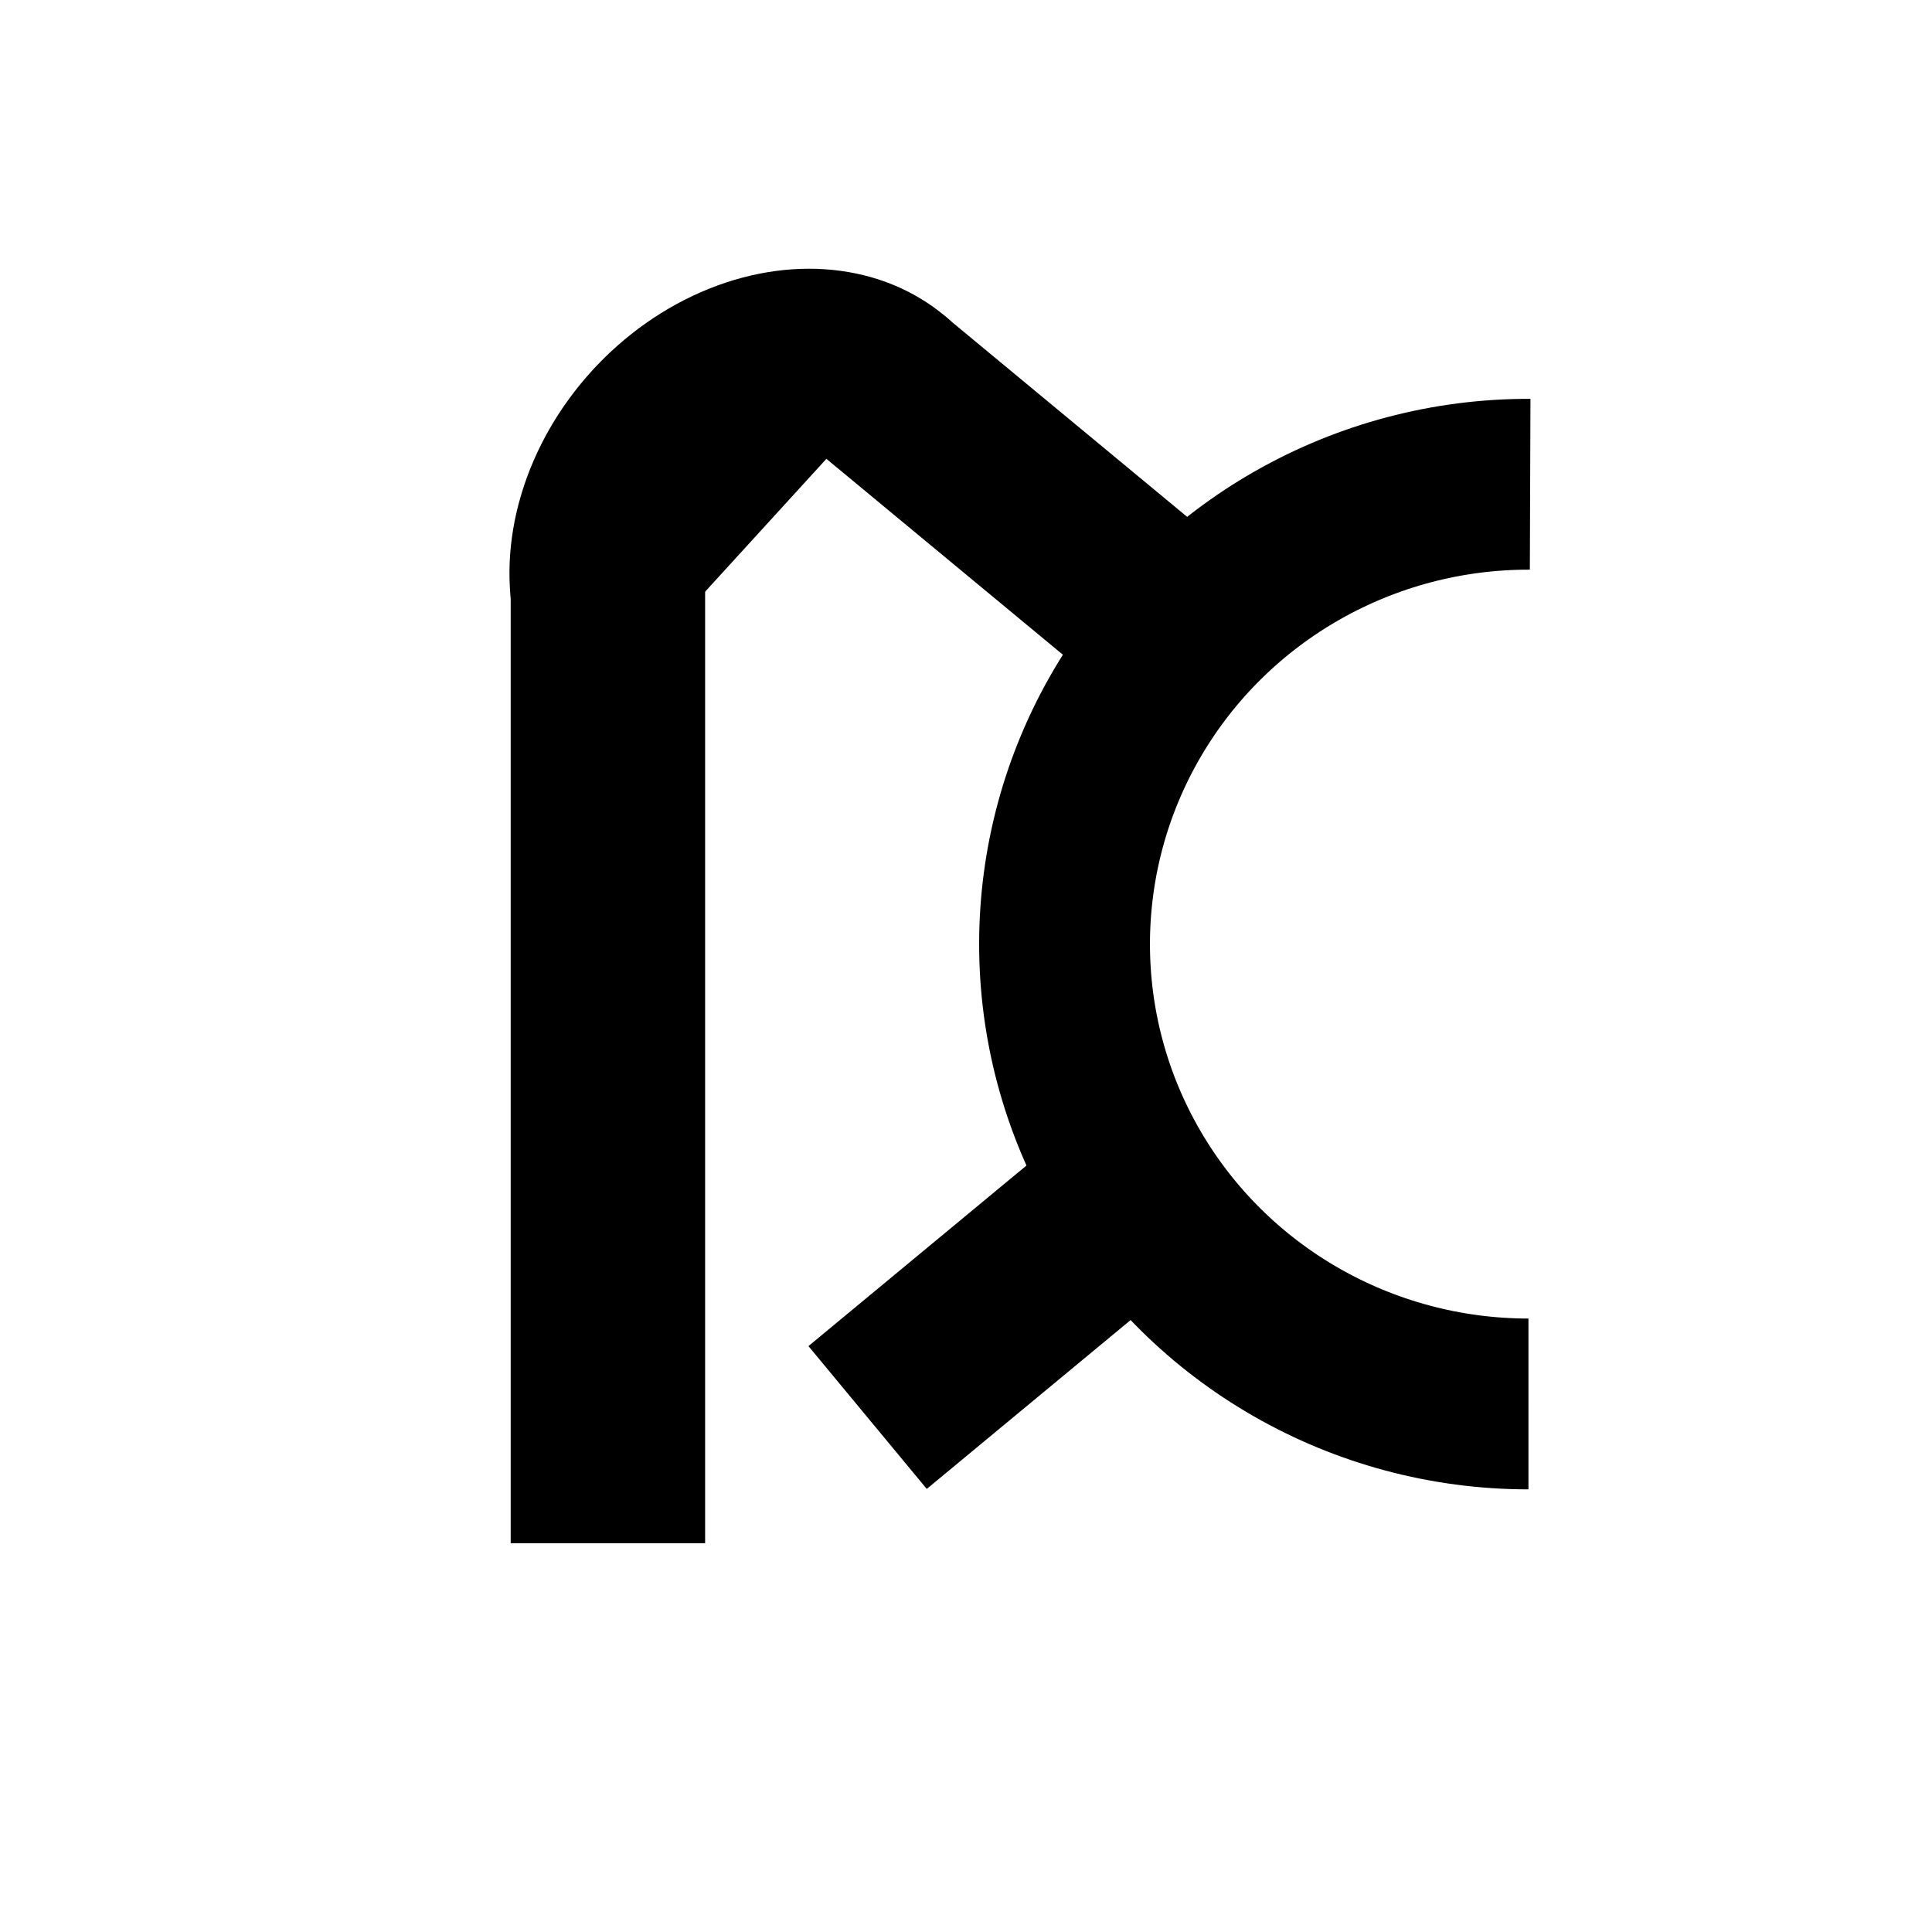
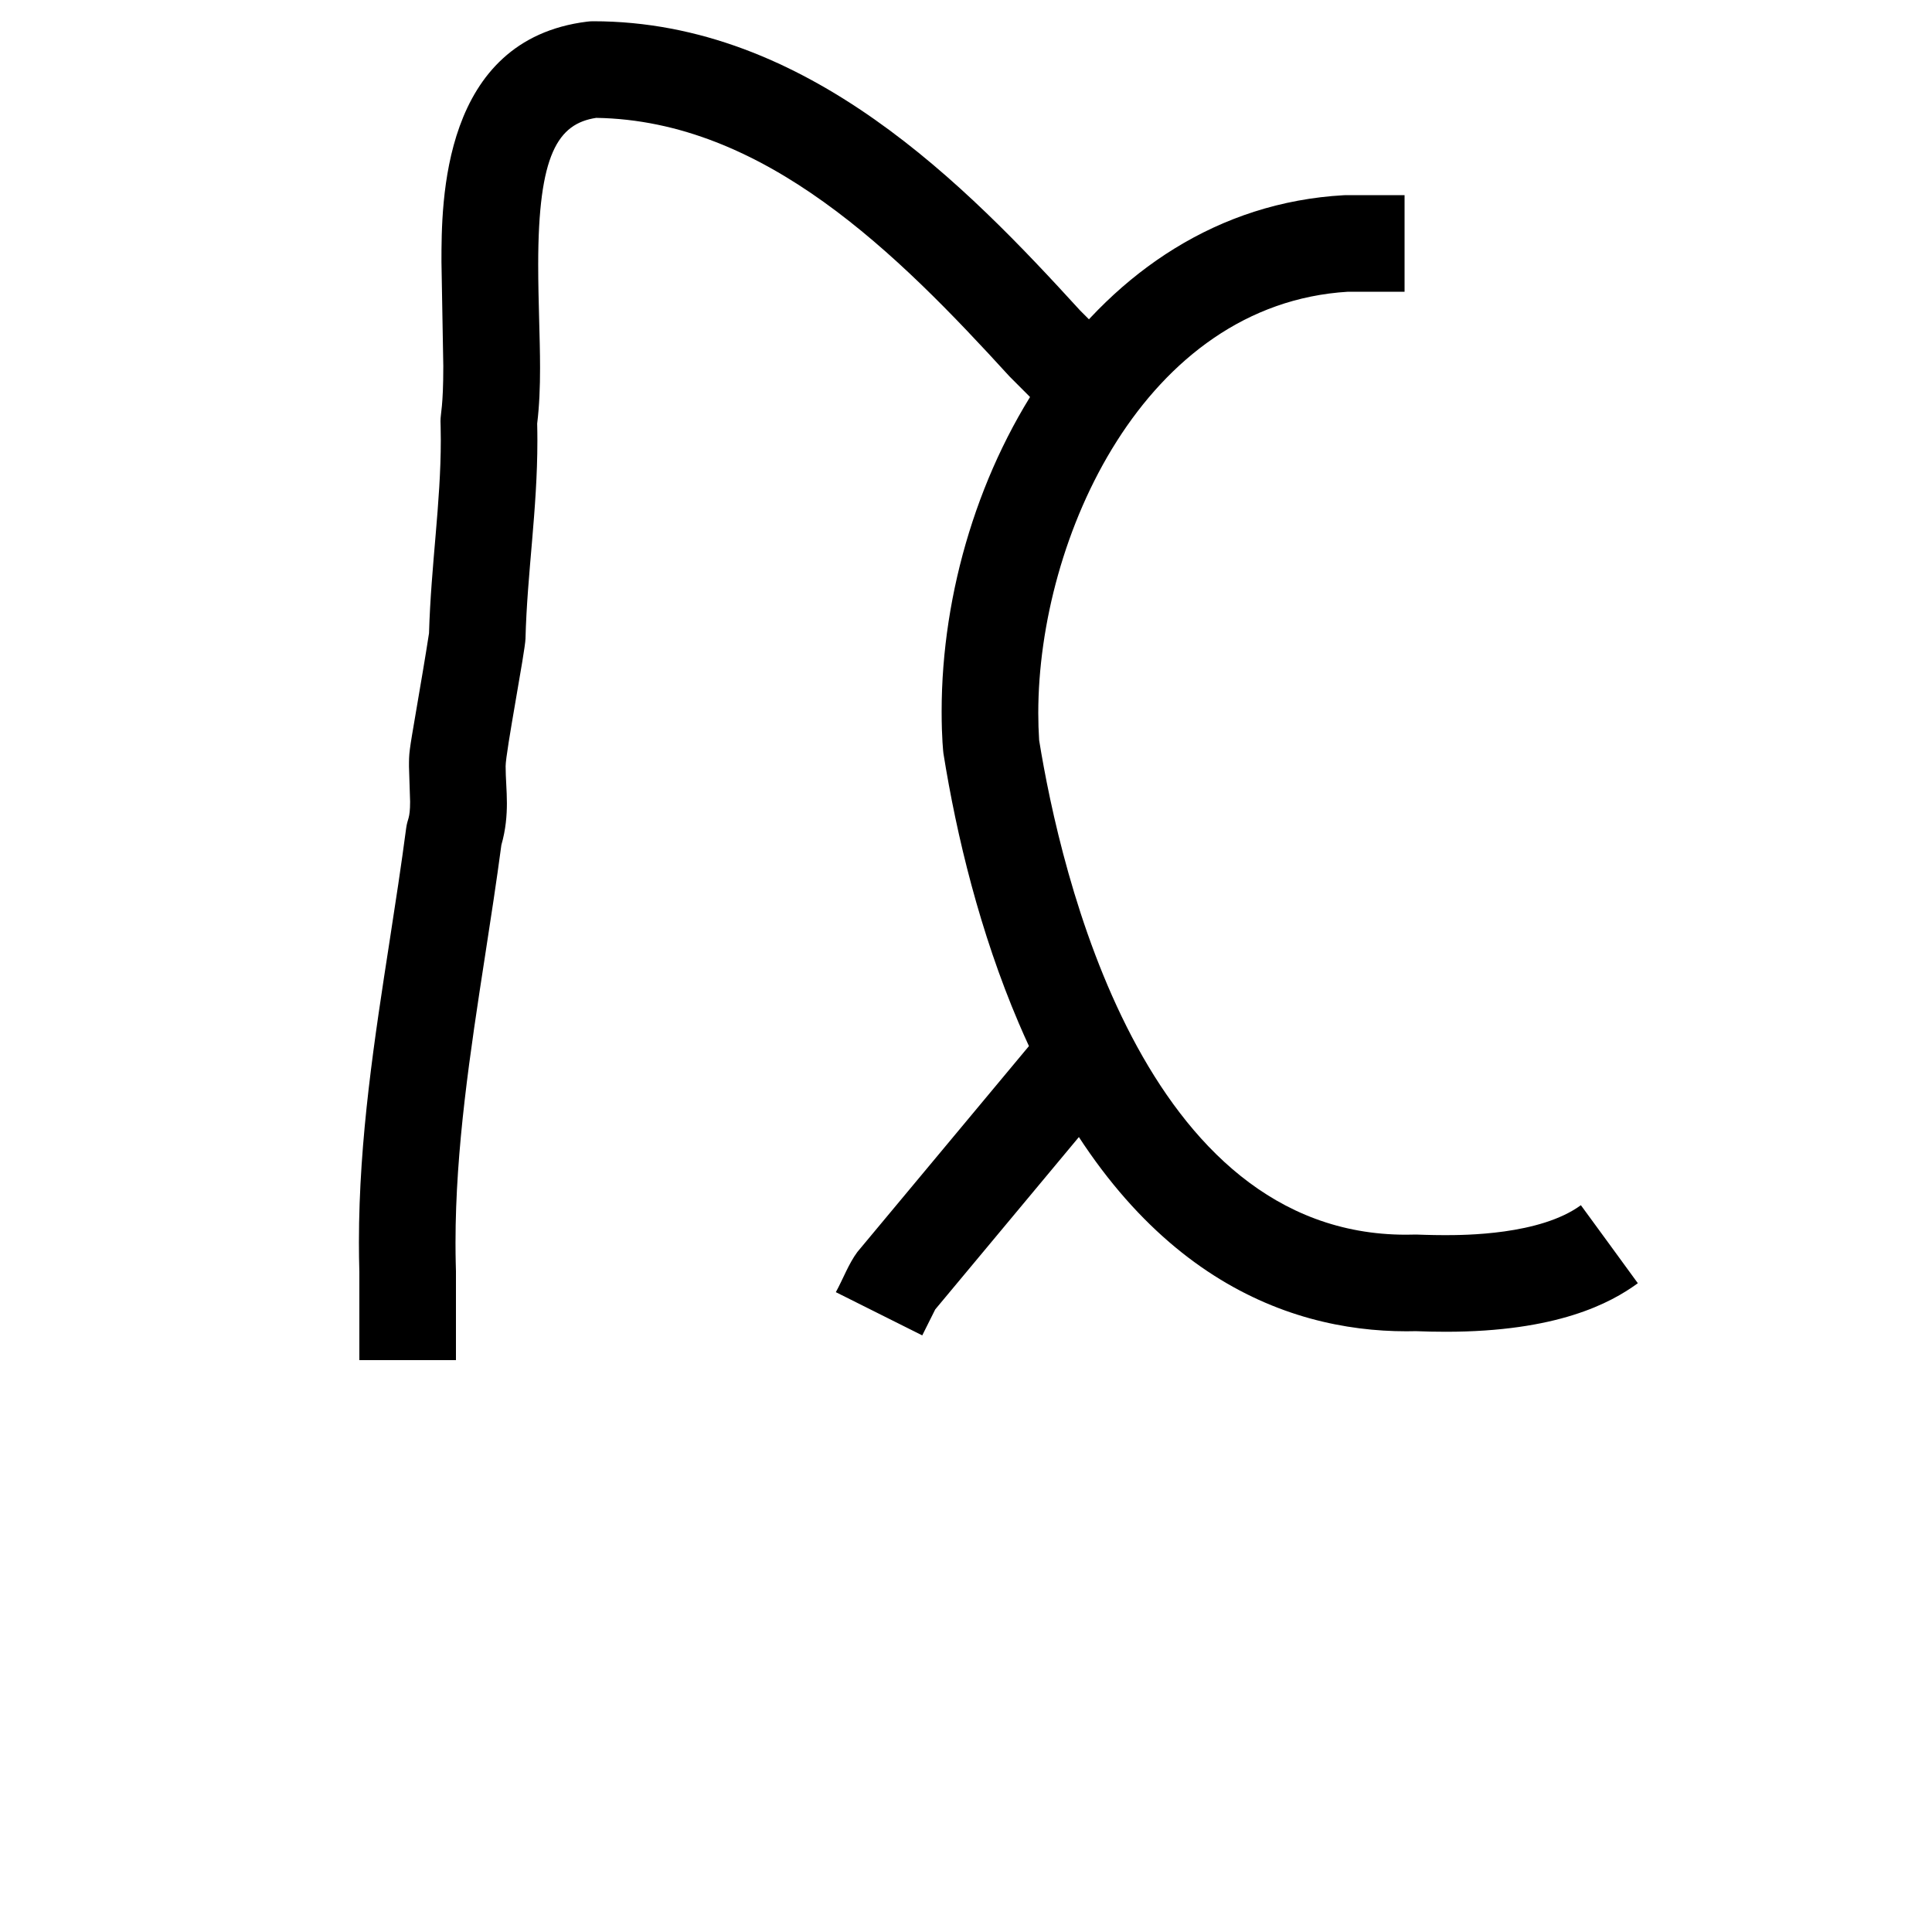
- <svg xmlns="http://www.w3.org/2000/svg" version="1.1" width="98.0" height="98.0" viewBox="-38.5 9.56 98.0 98.0" id="svg1">
-   <defs id="defs1" />
-   <g id="g2" transform="translate(18.4314,-23.83613)">
-     <path style="fill:none;stroke:#000000;stroke-width:8.665;stroke-opacity:1" id="path2" d="M 104.611,-20.599 A 23.325,23.532 0 0 1 92.924,-0.206 23.325,23.532 0 0 1 69.574,-0.249 23.325,23.532 0 0 1 57.96,-20.685" transform="rotate(90)" />
-     <rect style="fill:none;stroke:#000000;stroke-width:8.665;stroke-opacity:1" id="rect2" width="0.742" height="9.066" x="-48.887" y="28.825" transform="rotate(-50.3642)" />
-     <rect style="fill:none;stroke:#000000;stroke-width:8.665;stroke-opacity:1" id="rect2-8" width="0.742" height="9.066" x="72.478" y="-72.79" transform="matrix(0.6379053,0.7701148,0.7701148,-0.6379053,0,0)" />
-   </g>
-   <rect style="fill:#000000;stroke-width:8.665" id="rect1" width="9.862" height="50.048" x="-12.595" y="-87.838" transform="scale(1,-1)" />
-   <path style="fill:#000000;stroke-width:8.665" id="path1" d="m -12.493,-24.679 a 14.114,11.772 0 0 1 -7.072,10.202 14.114,11.772 0 0 1 -14.129,-0.022 14.114,11.772 0 0 1 -7.027,-10.224" transform="matrix(0.6752895,-0.7375528,-0.7375528,-0.6752895,0,0)" />
+ <svg xmlns="http://www.w3.org/2000/svg" version="1.1" width="1000" height="1000" viewBox="0 0 1000 1000" id="svg1">
+   <path d="M 235.77,643.31 C 235.77,651.79 236.00,656.96 236.00,658.00 L 236.00,704.00 L 186.00,704.00 L 186.00,658.38 C 185.85,653.24 185.78,648.11 185.78,643.00 C 185.78,589.09 193.92,537.14 201.71,486.75 C 204.73,467.20 207.71,447.87 210.22,428.73 C 210.91,423.48 212.27,424.09 212.27,414.93 C 212.27,414.74 211.69,397.42 211.69,396.83 C 211.69,389.56 211.69,389.56 215.39,367.94 C 217.73,354.27 220.20,339.84 222.06,327.75 C 223.09,292.37 228.16,260.48 228.16,227.82 C 228.16,223.01 228.00,218.10 228.00,218.00 C 228.00,213.64 229.45,210.87 229.45,189.48 C 229.45,188.94 228.50,136.10 228.50,135.56 C 228.50,104.77 228.50,20.54 303.91,11.20 C 304.93,11.07 305.97,11.00 307.00,11.00 C 417.90,11.00 500.44,96.50 559.09,160.73 L 572.68,174.32 L 537.32,209.68 C 522.91,195.27 522.91,195.27 522.52,194.84 C 464.36,131.12 395.62,62.39 308.58,61.01 C 288.87,64.03 278.57,79.66 278.57,136.86 C 278.57,156.11 279.53,174.47 279.53,190.46 C 279.53,200.32 279.18,209.97 278.04,219.26 C 278.12,222.22 278.15,225.16 278.15,228.08 C 278.15,264.05 272.86,296.47 271.99,330.64 C 271.82,337.02 261.71,389.45 261.71,396.59 C 261.71,402.78 262.37,409.14 262.37,415.72 C 262.37,422.05 261.80,429.41 259.51,437.37 C 256.96,456.56 254.02,475.57 251.11,494.44 C 243.30,544.98 235.77,594.40 235.77,643.31  Z M 543.81,527.98 L 582.22,559.99 L 484.07,677.76 L 477.36,691.19 L 432.63,668.82 C 436.42,661.91 439.21,654.17 443.78,648.01 C 443.78,648.01 543.78,528.01 543.81,527.98  Z M 733.00,639.00 C 733.15,639.00 740.71,639.31 747.60,639.31 C 757.58,639.31 797.07,639.31 818.26,623.81 C 818.26,623.81 847.78,664.17 847.74,664.19 C 833.58,674.56 805.84,689.32 748.28,689.32 C 742.85,689.32 737.68,689.20 732.83,689.01 C 731.20,689.05 729.57,689.07 727.95,689.07 C 665.32,689.07 582.68,659.26 527.28,529.52 C 507.20,482.51 495.14,432.68 488.32,389.97 C 488.28,389.75 487.39,382.24 487.39,368.25 C 487.39,245.04 565.29,108.32 695.60,101.04 C 696.06,101.02 696.53,101.00 697.00,101.00 L 727.00,101.00 L 727.00,151.00 L 697.73,151.00 C 592.35,157.37 537.41,278.21 537.41,369.06 C 537.41,373.82 537.56,378.52 537.86,383.15 C 548.86,451.23 591.53,639.08 727.73,639.08 C 729.89,639.08 732.95,639.00 733.00,639.00 Z" style="fill:#000000;fill-opacity:1;stroke:none" id="glyph" />
</svg>
